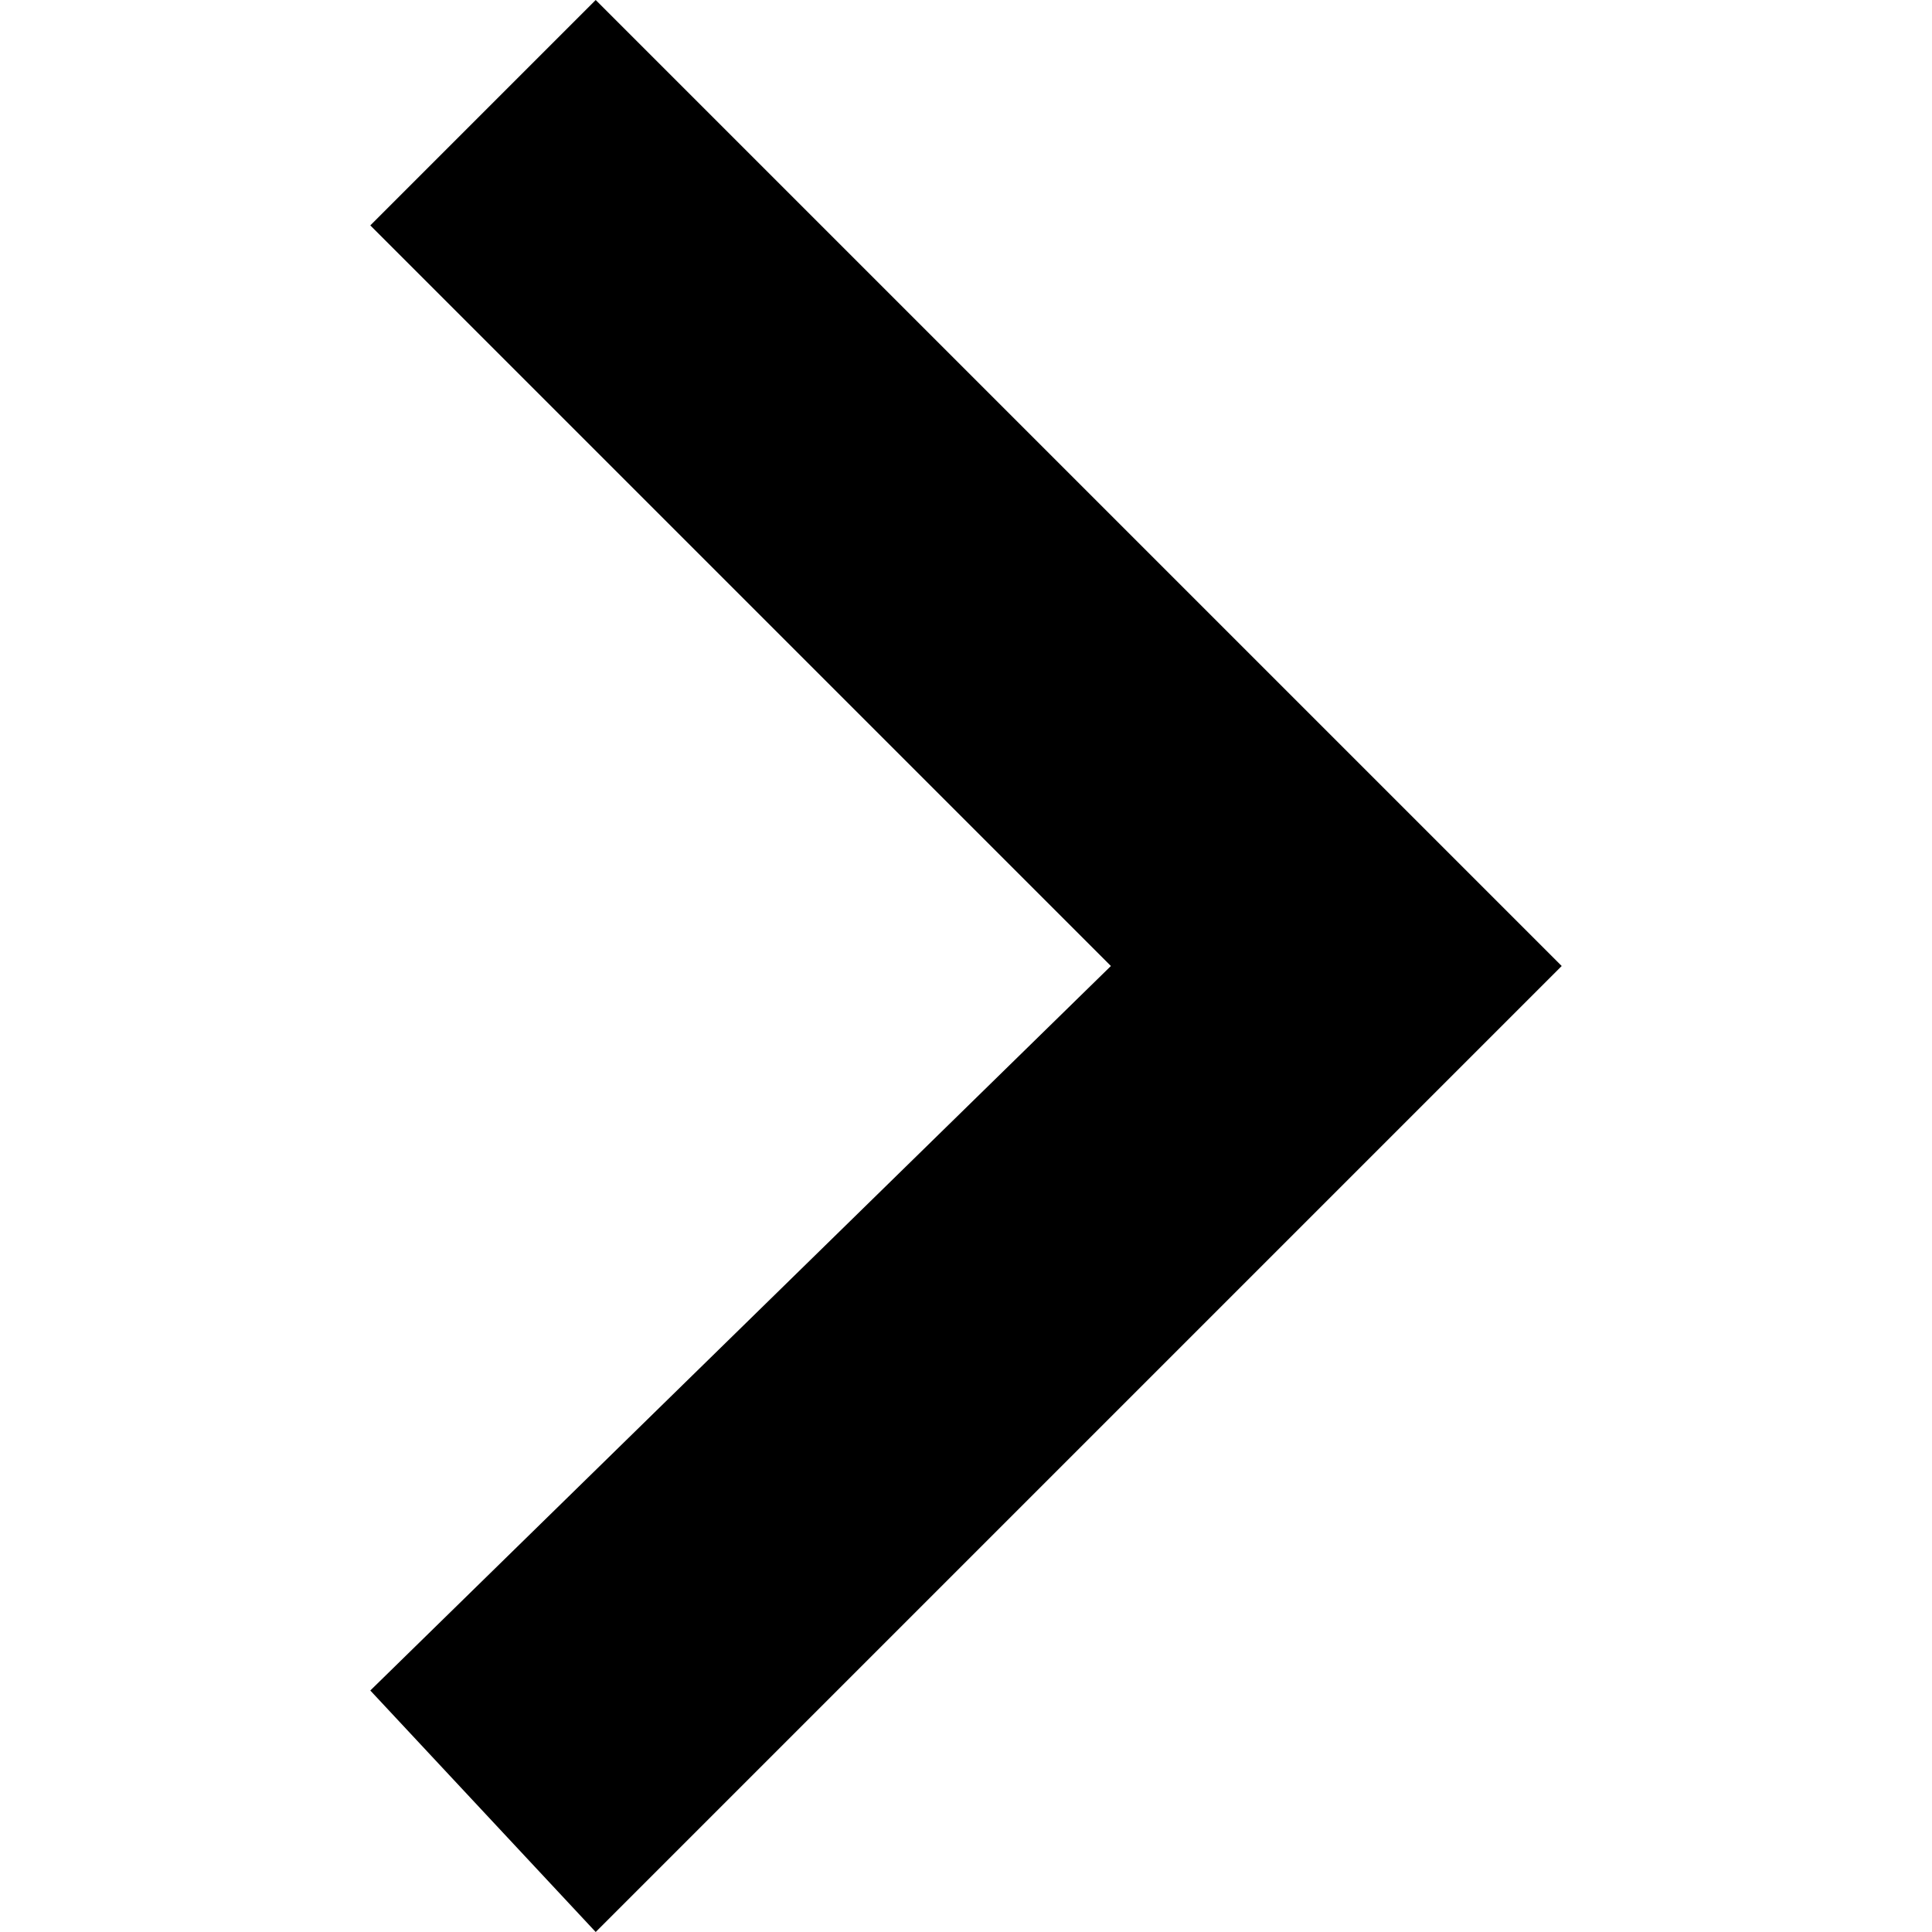
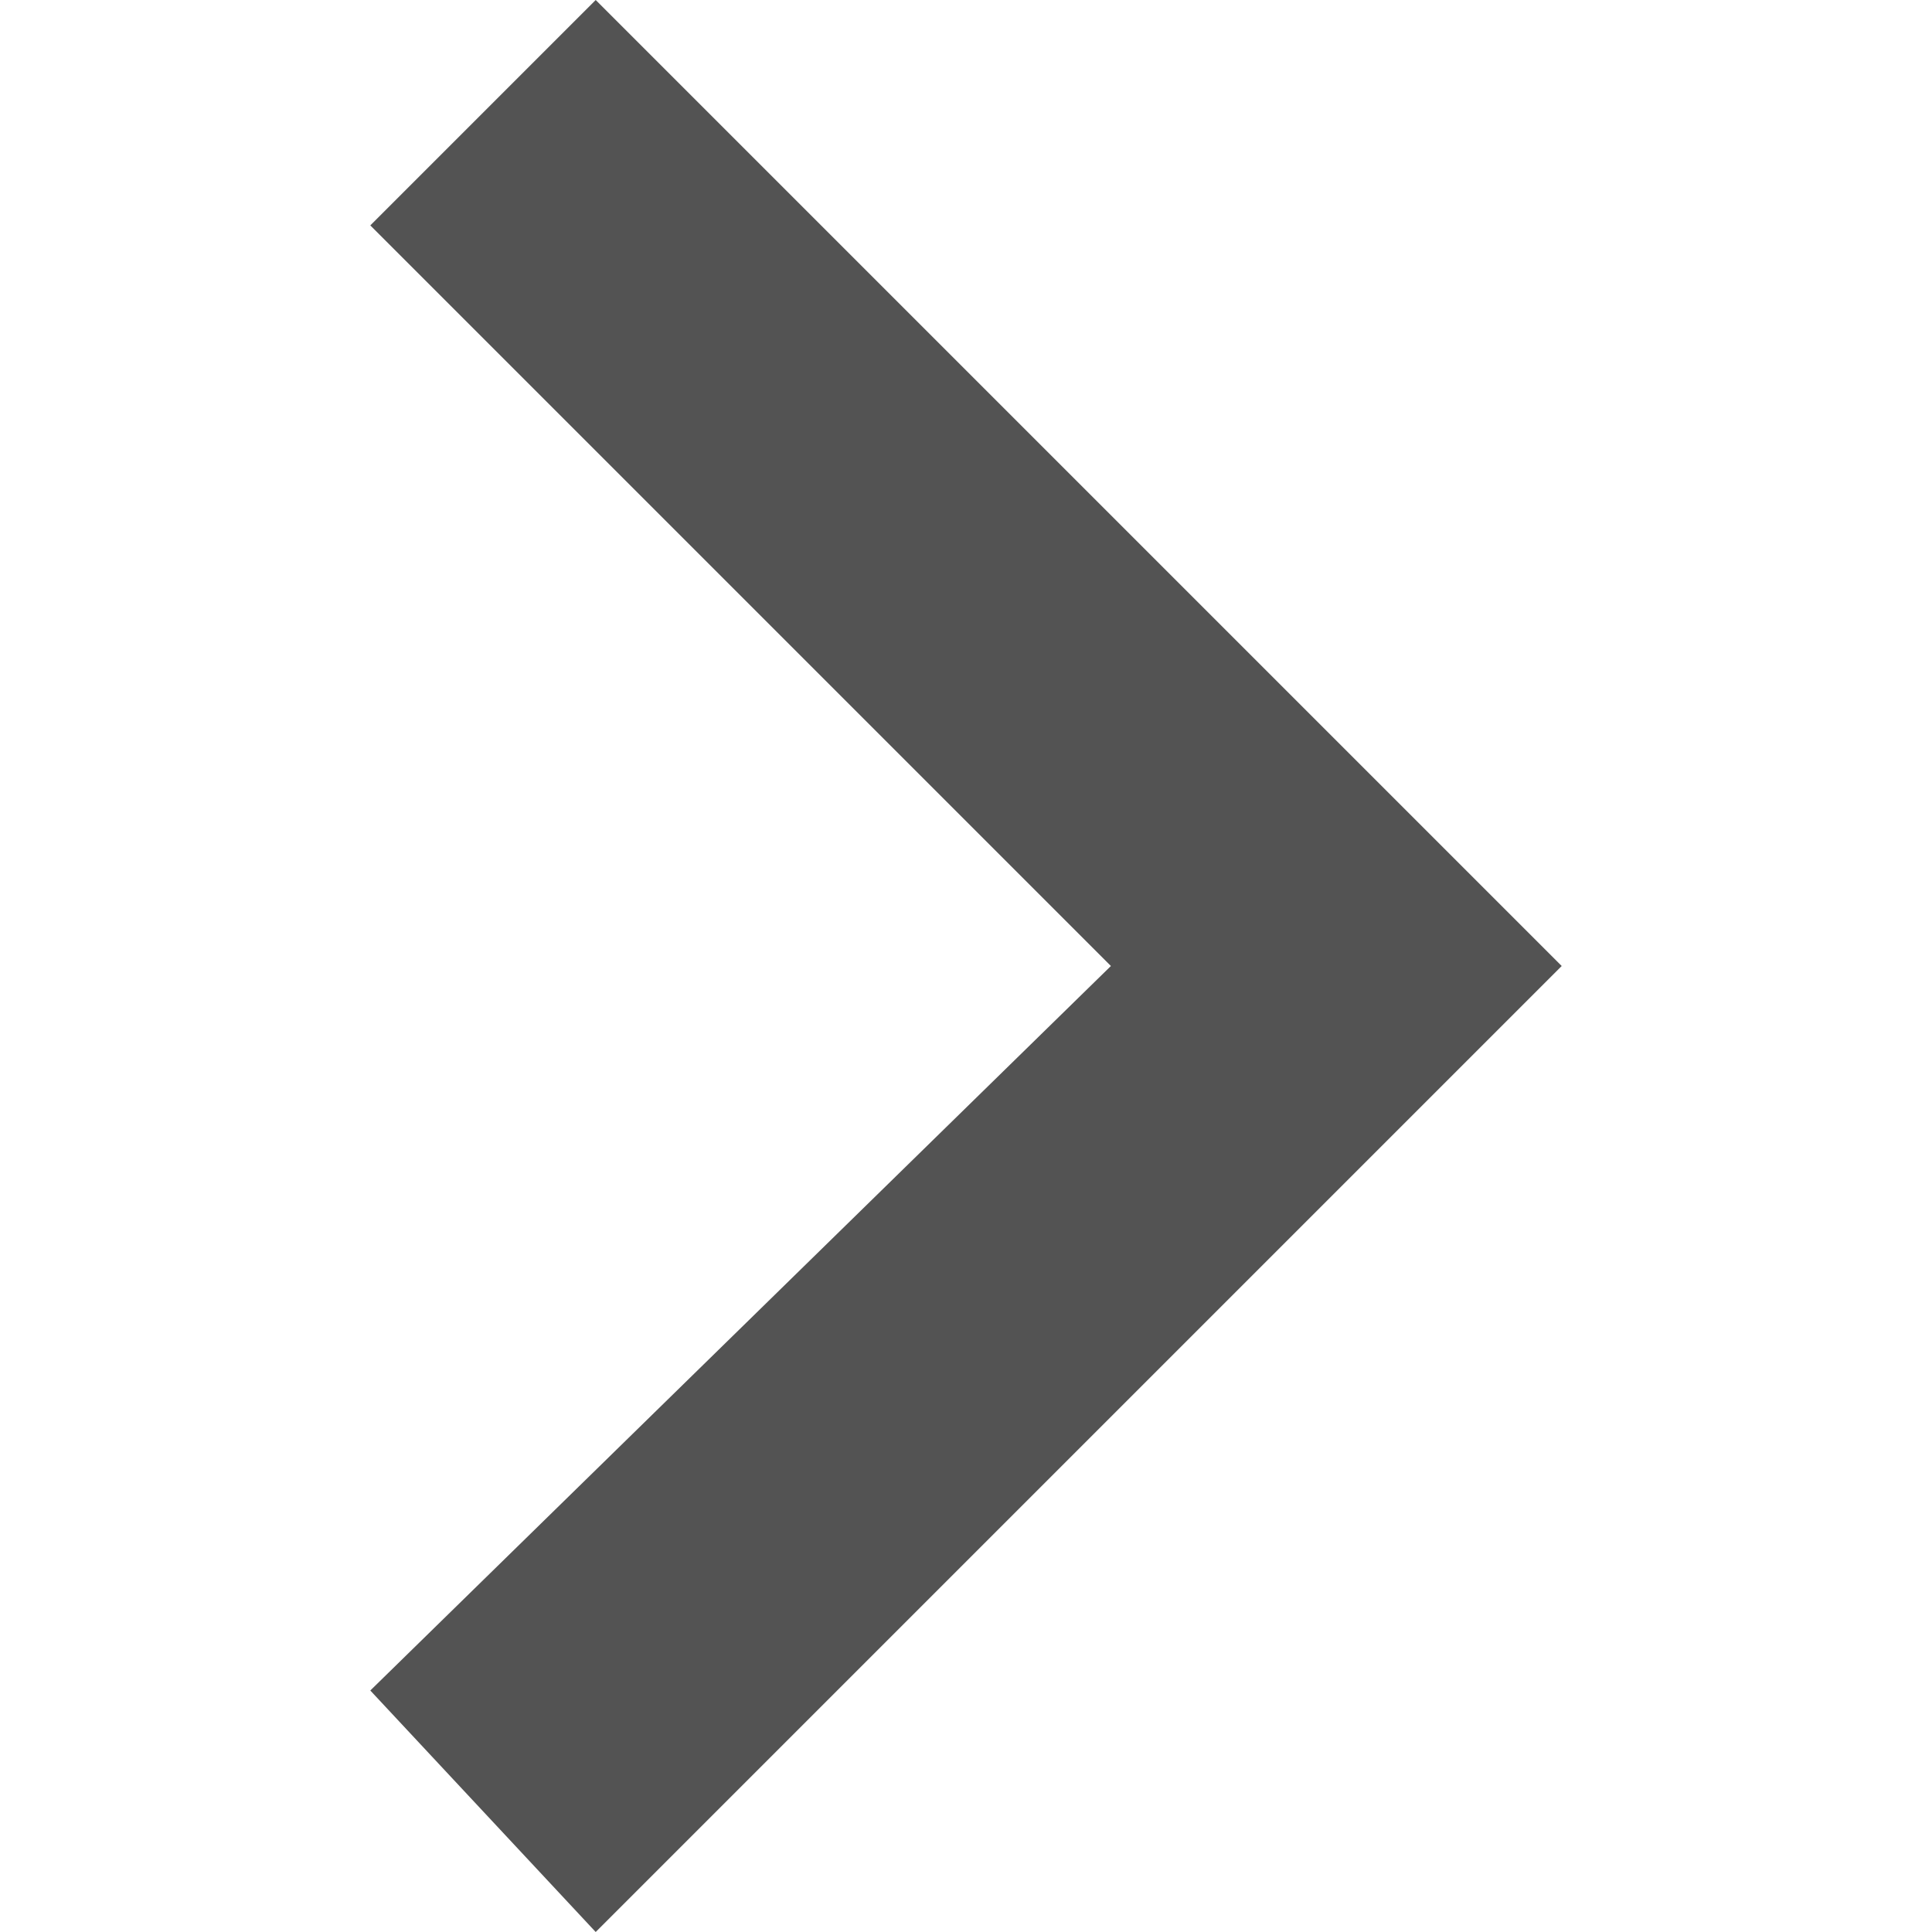
<svg xmlns="http://www.w3.org/2000/svg" version="1.1" id="Capa_1" x="0px" y="0px" width="306px" height="306px" viewBox="0 0 306 306" style="enable-background:new 0 0 306 306;" xml:space="preserve">
  <g>
-     <g id="keyboard-arrow-right">
+     <g fill="#535353" id="keyboard-arrow-right">
      <polygon points="58.65,267.75 175.95,153 58.65,35.7 94.35,0 247.35,153 94.35,306   " />
    </g>
  </g>
  <g>
</g>
  <g>
</g>
  <g>
</g>
  <g>
</g>
  <g>
</g>
  <g>
</g>
  <g>
</g>
  <g>
</g>
  <g>
</g>
  <g>
</g>
  <g>
</g>
  <g>
</g>
  <g>
</g>
  <g>
</g>
  <g>
</g>
</svg>
